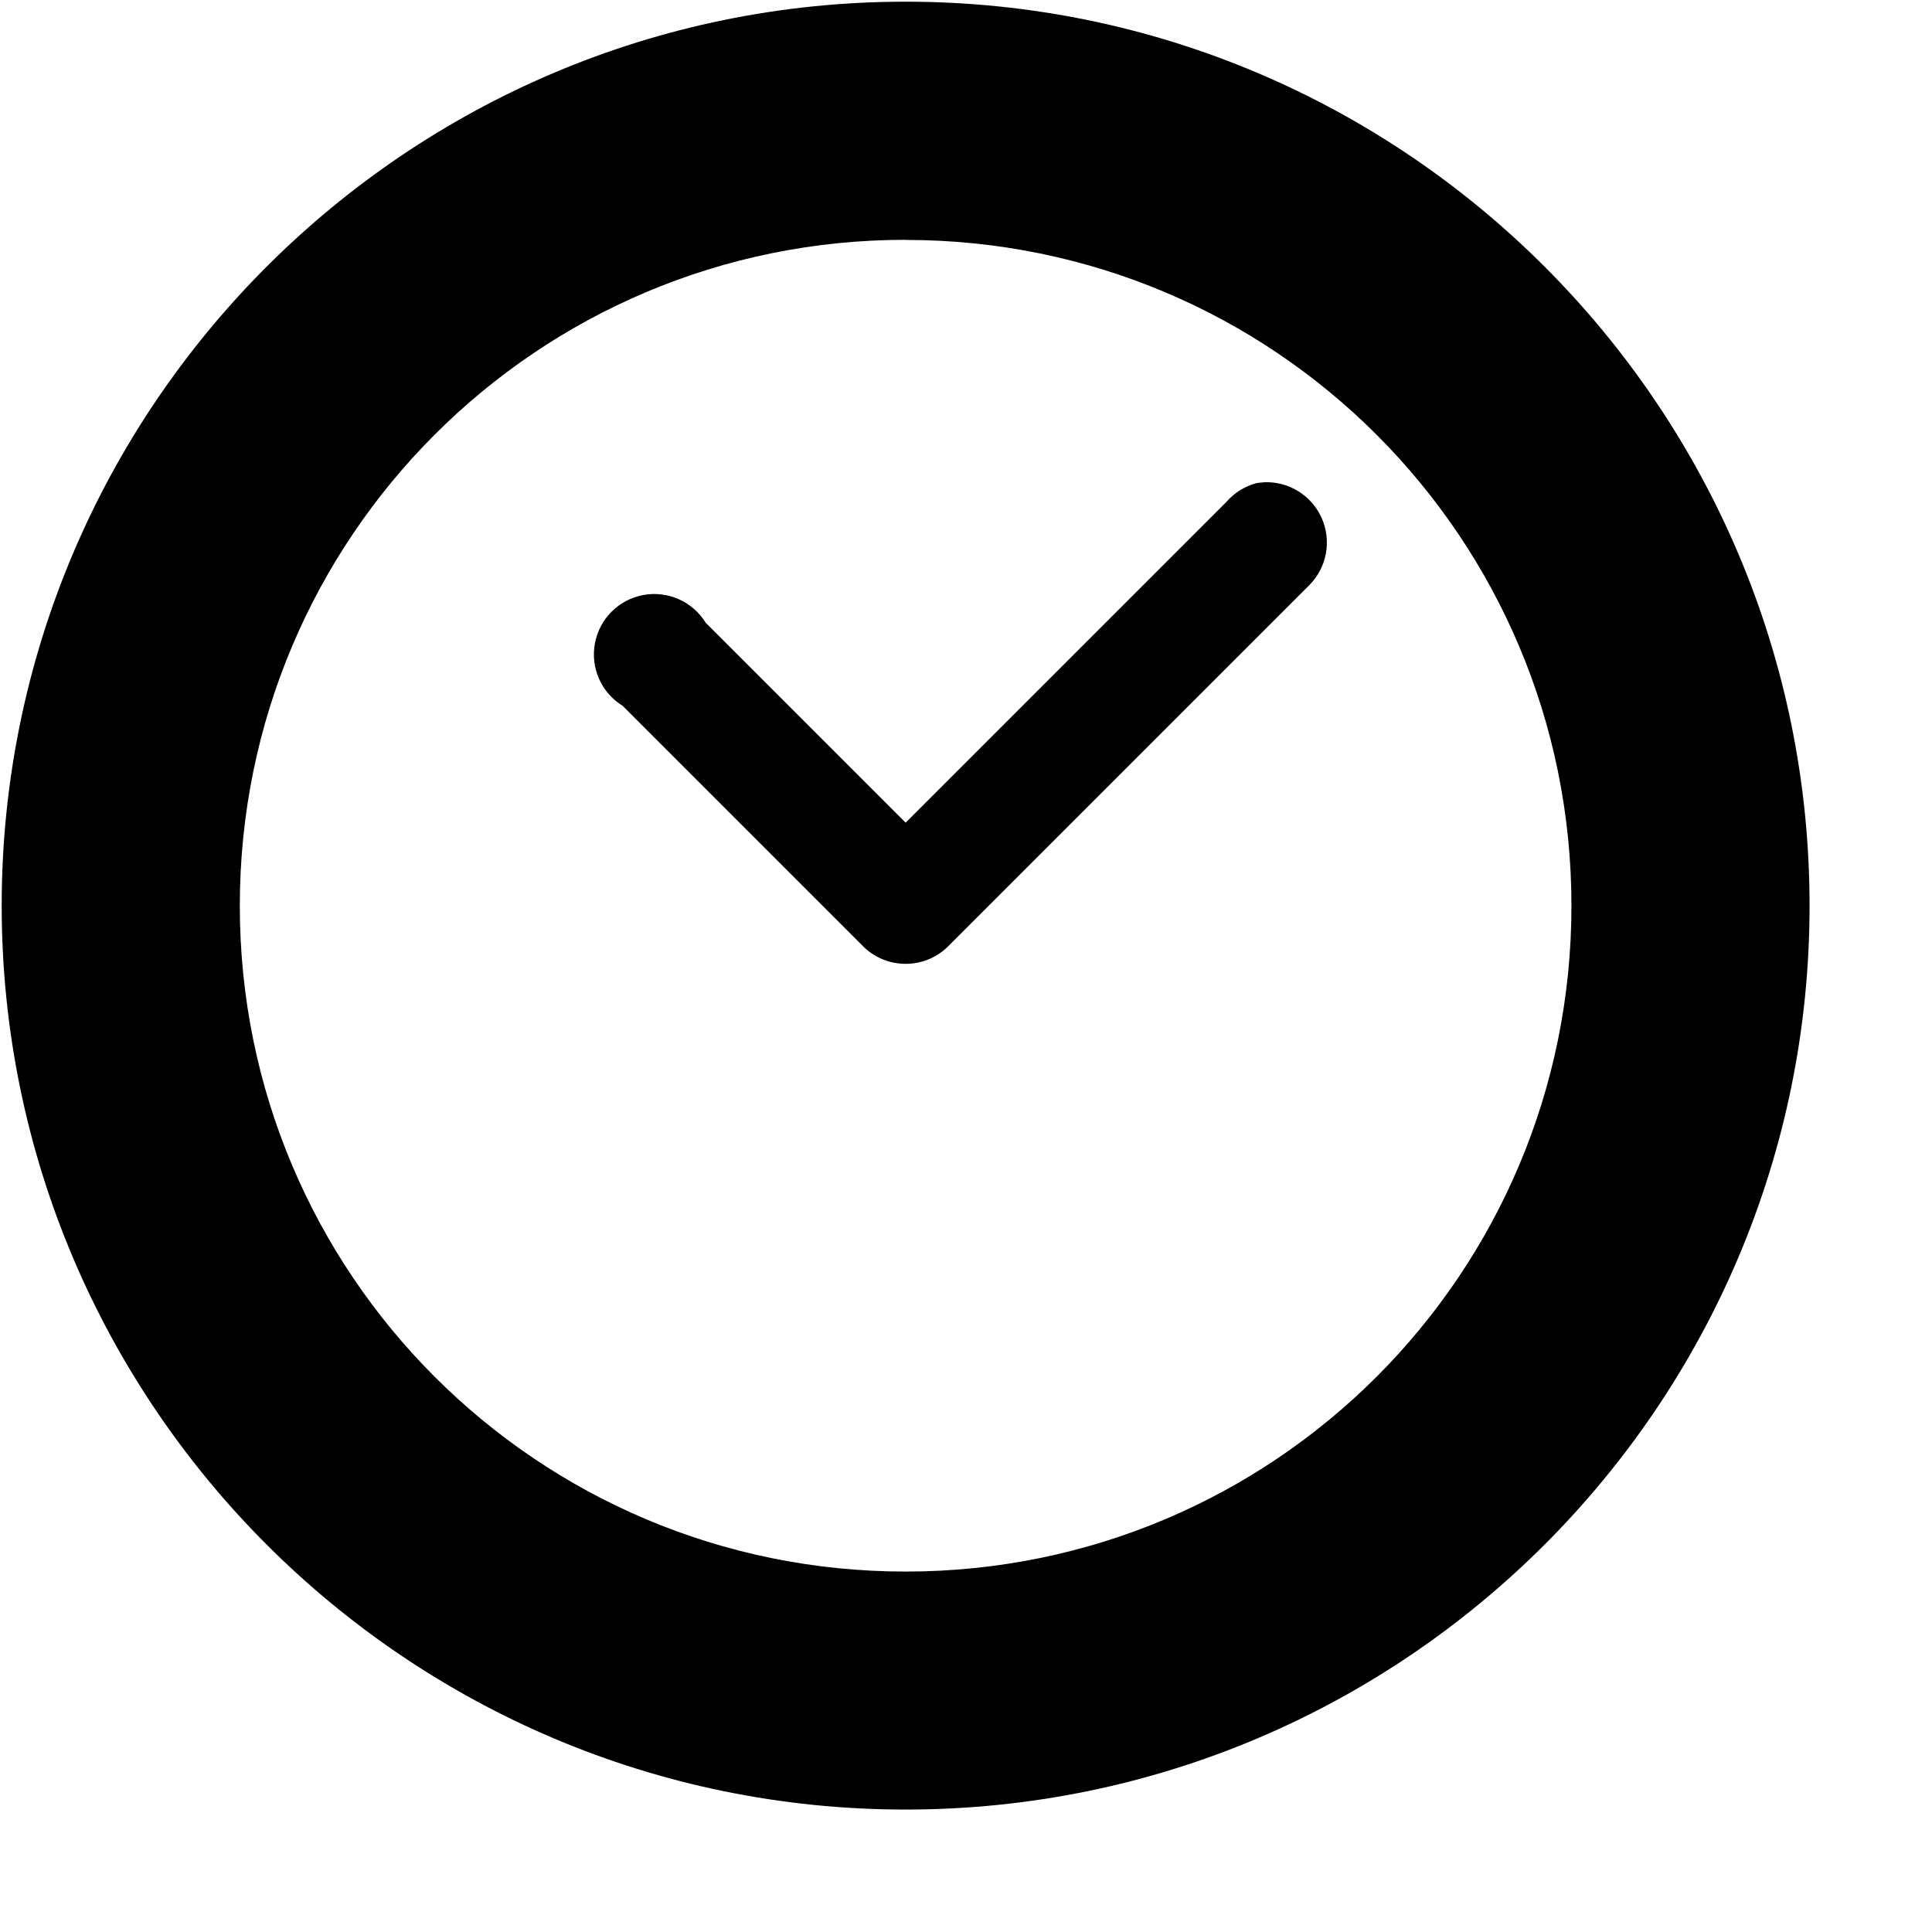
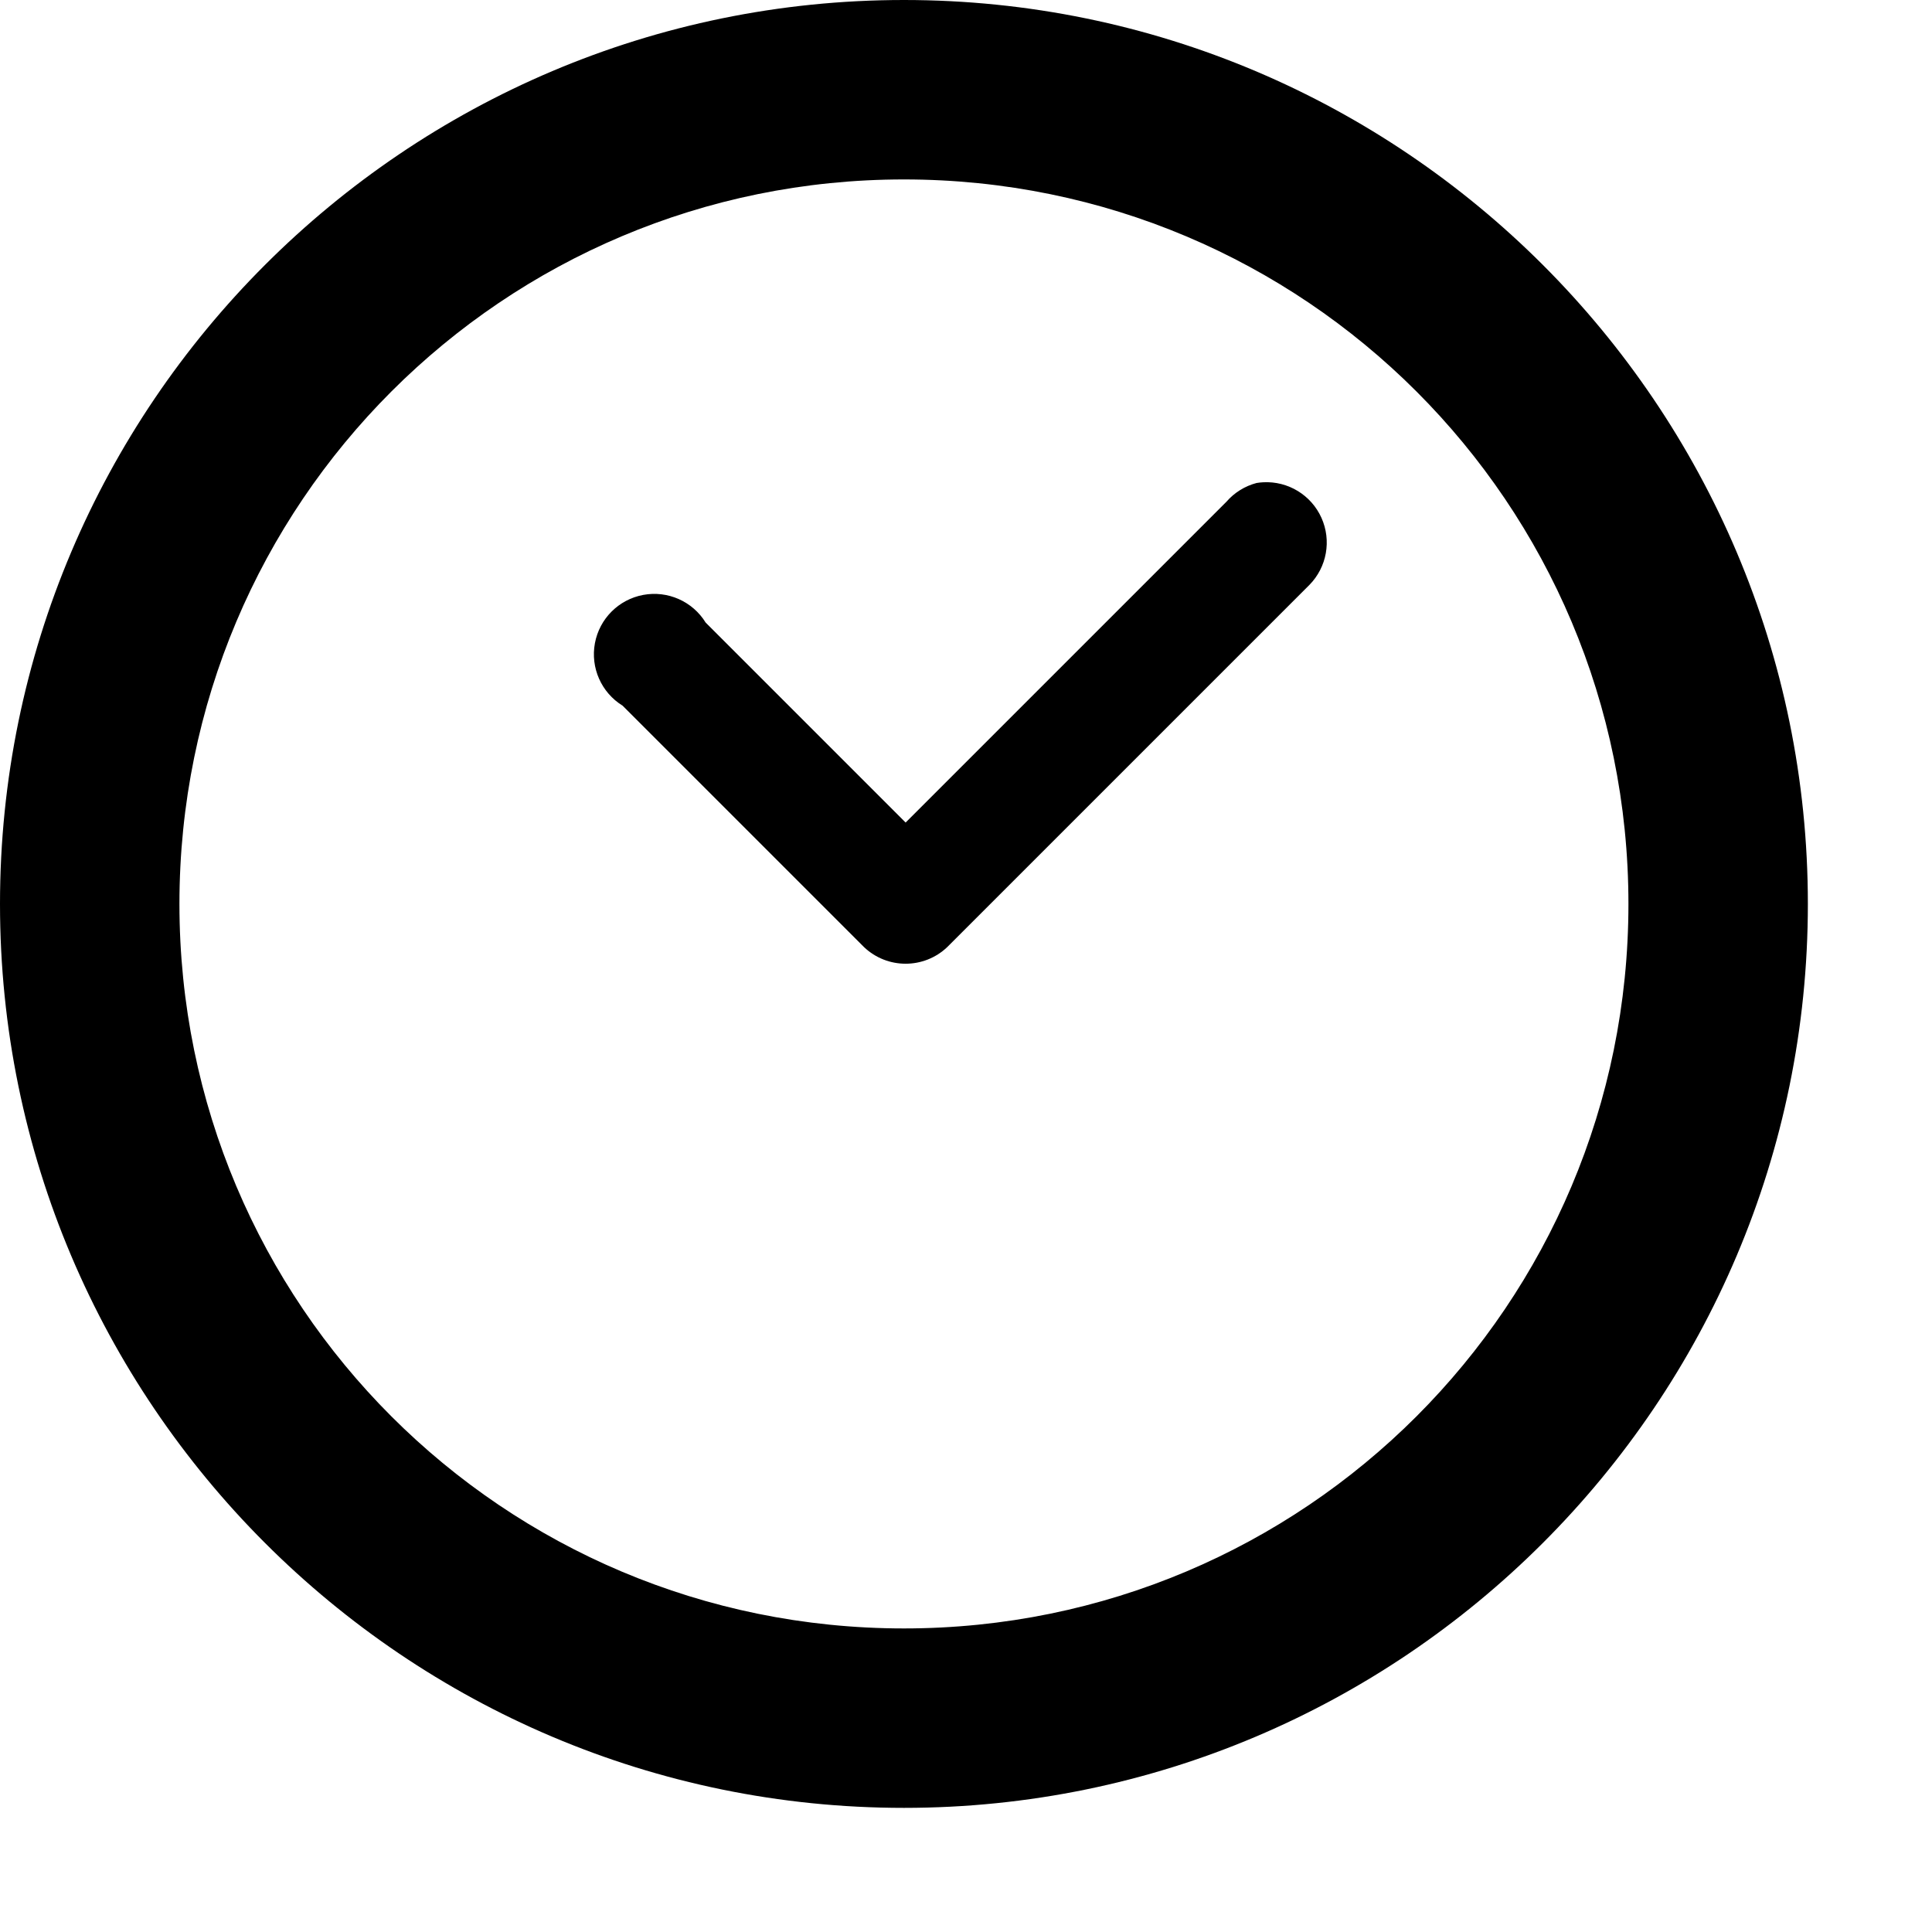
<svg xmlns="http://www.w3.org/2000/svg" width="16" version="1.1" height="16">
  <defs id="defs1">
    <style type="text/css" id="current-color-scheme">
.ColorScheme-Text {
color:#000;
}
</style>
  </defs>
-   <path style="fill:currentColor;fill-opacity:1;stroke:none" id="path3869" d="m 7.5,0.014 c -4.13,0 -7.486,3.356 -7.486,7.486 0,4.13 3.356,7.486 7.486,7.486 4.13,0 7.486,-3.356 7.486,-7.486 0,-4.13 -3.356,-7.486 -7.486,-7.486 z m 0,1.973 c 3.049,0 5.514,2.464 5.514,5.514 0,3.049 -2.464,5.514 -5.514,5.514 -3.049,0 -5.514,-2.464 -5.514,-5.514 C 1.986,4.451 4.451,1.986 7.5,1.986 Z m 2.961,2.008 a 0.5,0.5 0 0 0 -0.055,0.006 0.5,0.5 0 0 0 -0.25,0.156 l -2.656,2.656 -1.656,-1.656 a 0.5,0.5 0 1 0 -0.688,0.688 l 2,2 a 0.5,0.5 0 0 0 0.688,0 l 3,-3 A 0.5,0.5 0 0 0 10.461,3.994 Z" class="ColorScheme-Text" />
+   <path style="fill:currentColor;fill-opacity:1;stroke:none" d="m 7.486,0 c -4.13,0 -7.486,3.356 -7.486,7.486 0,4.13 3.356,7.486 7.486,7.486 4.13,0 7.486,-3.356 7.486,-7.486 0,-4.13 -3.356,-7.486 -7.486,-7.486 z  m 0,1.486 c 3.318,0 6,2.682 6,6 0,3.318 -2.682,6 -6,6 -3.318,0 -6,-2.682 -6,-6 2.22045e-16,-3.318 2.682,-6 6,-6 z  m 2.975,2.508 a 0.5,0.5 0 0,0 -0.055,0.006 0.5,0.5 0 0,0 -0.25,0.156 l -2.656,2.656 -1.656,-1.656 a 0.5,0.5 0 1,0 -0.688,0.688 l 2,2 a 0.5,0.5 0 0,0 0.688,0 l 3,-3 a 0.5,0.5 0 0,0 -0.383,-0.85 z " class="ColorScheme-Text" />
</svg>
